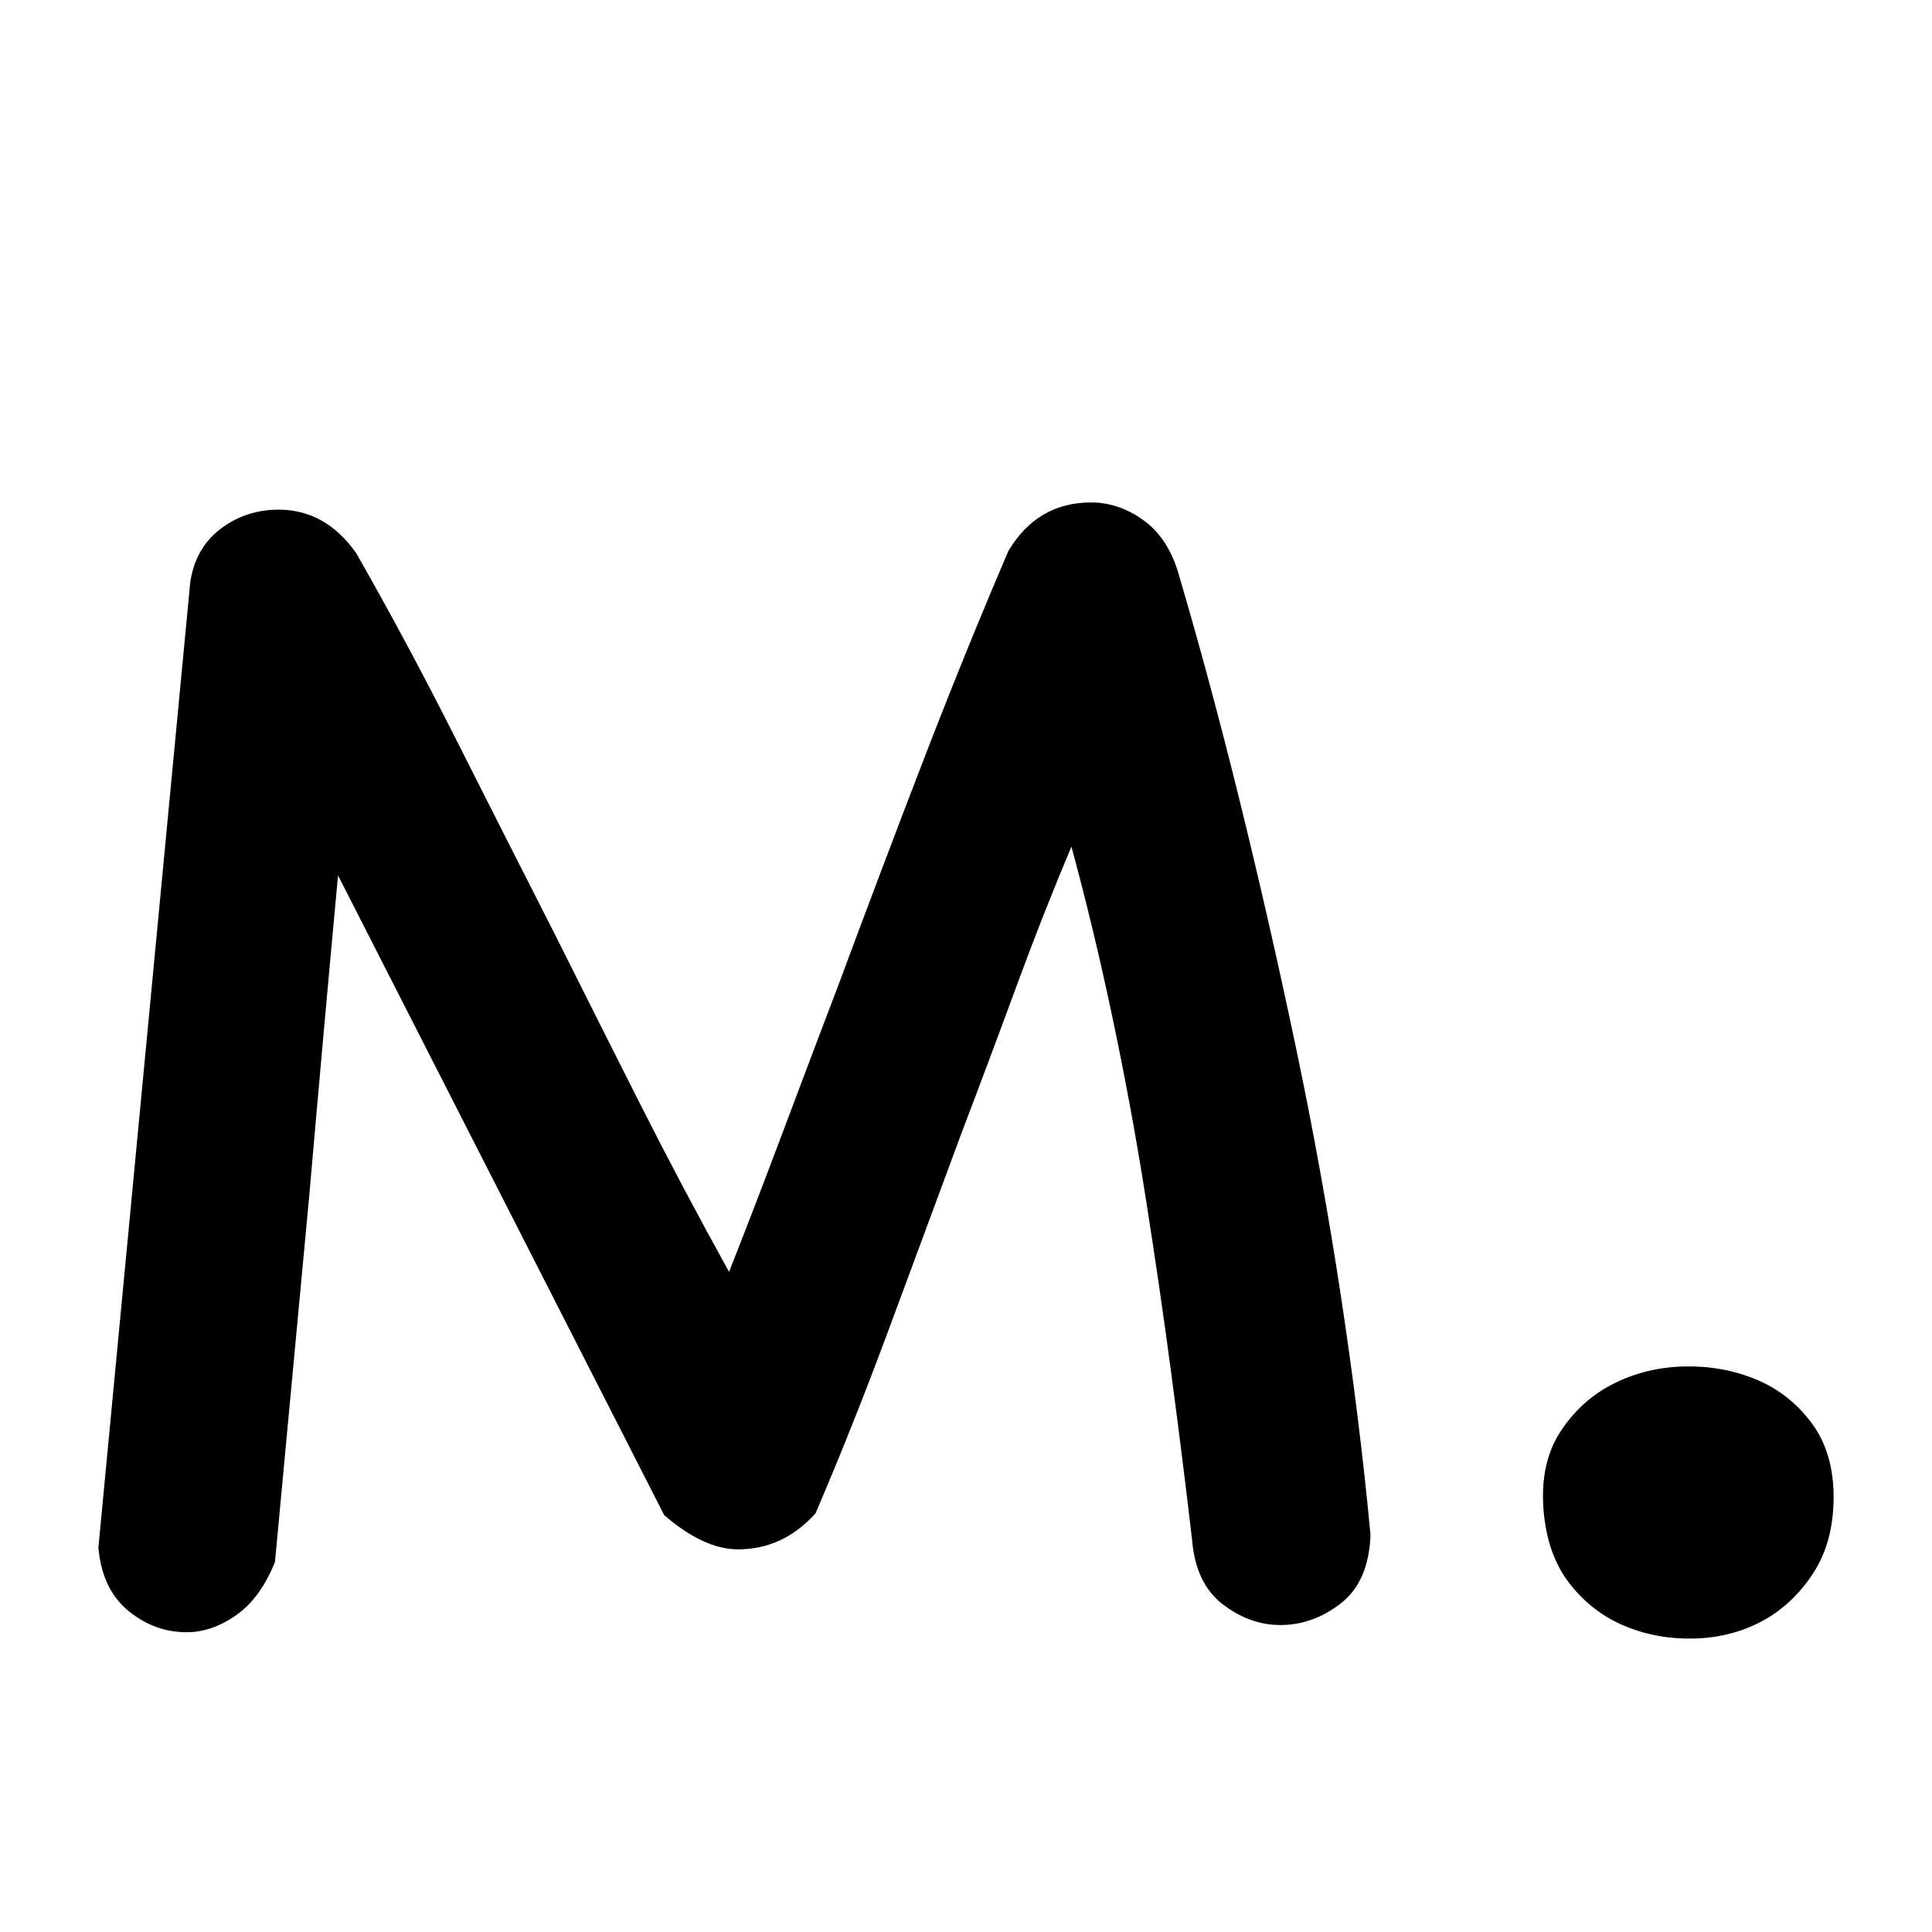
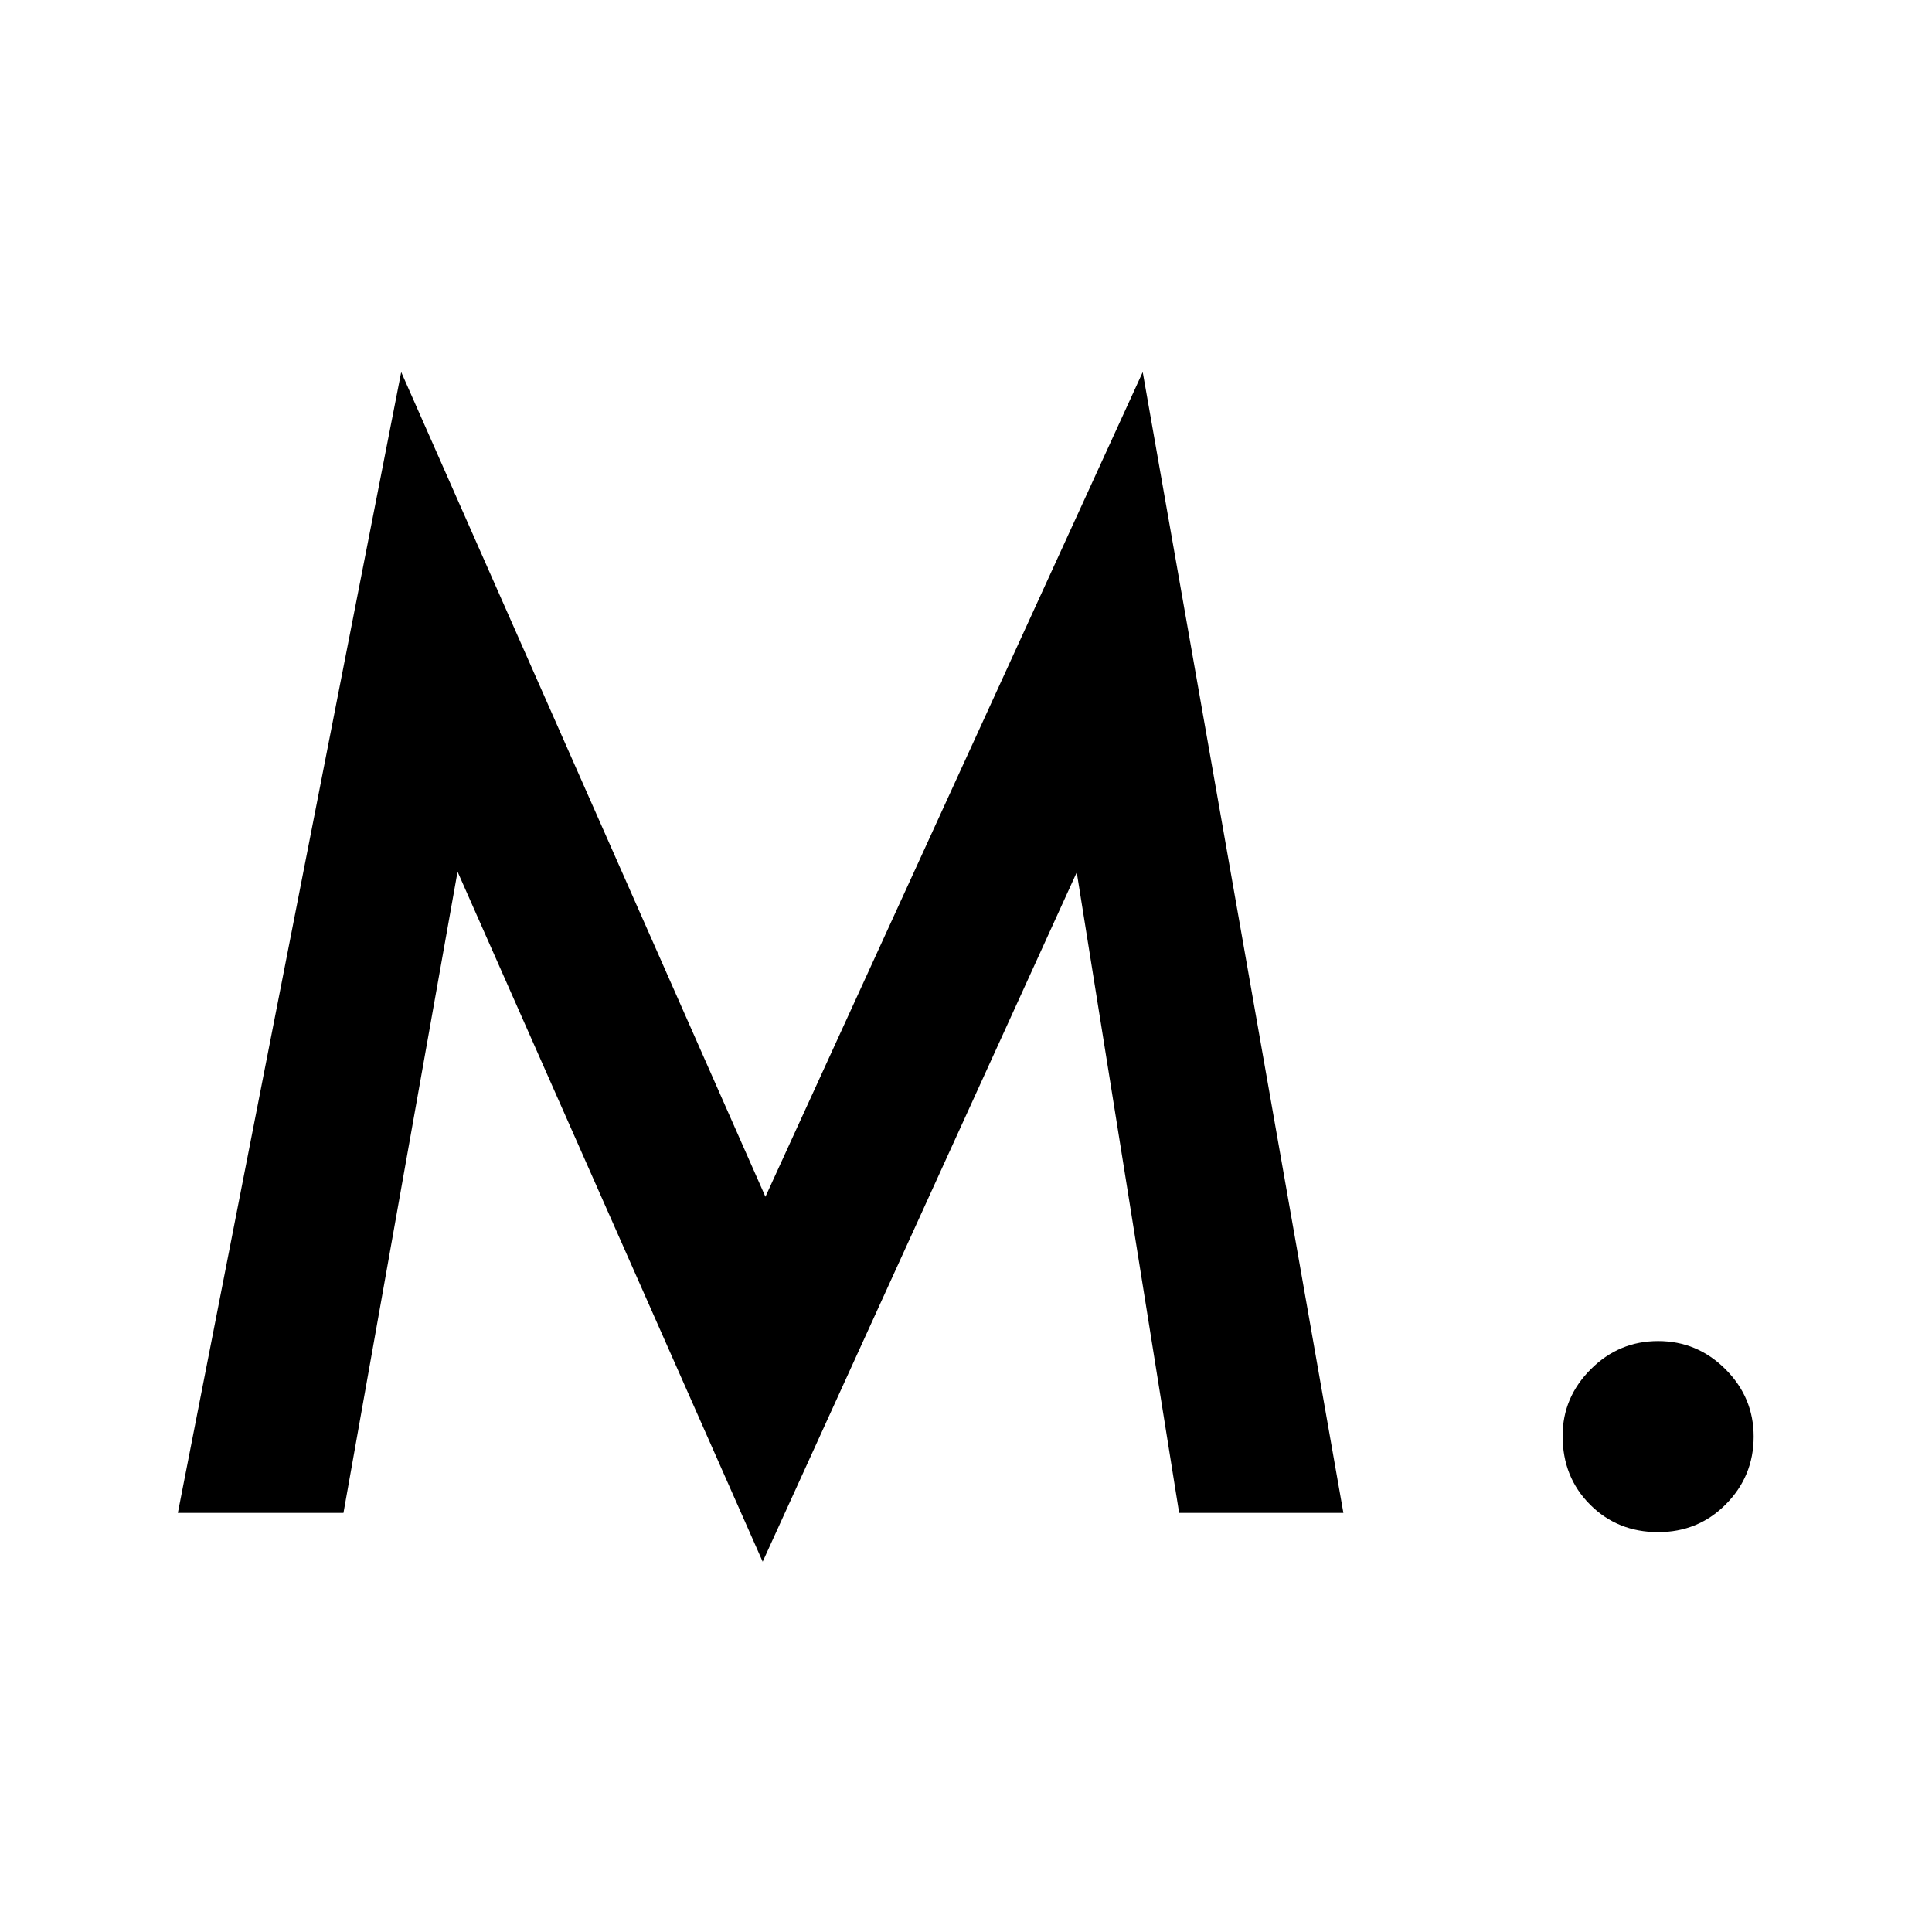
<svg xmlns="http://www.w3.org/2000/svg" width="1080" height="1080" viewBox="0 0 1080 1080">
-   <path id="M" fill="currentColor" fill-rule="evenodd" stroke="none" d="M 1025 836.886 C 1025 853.674 1021.139 867.944 1013.416 879.695 C 1005.694 891.447 996.125 900.344 984.709 906.388 C 973.293 912.431 960.703 915.621 946.937 915.957 C 933.171 916.293 920.244 913.942 908.157 908.906 C 896.07 903.87 885.829 895.979 877.435 885.235 C 869.041 874.491 864.173 860.725 862.83 843.937 C 861.487 826.478 864.676 811.872 872.399 800.121 C 880.121 788.37 890.026 779.472 902.113 773.428 C 914.201 767.385 927.295 764.195 941.397 763.859 C 955.499 763.524 968.761 765.874 981.184 770.91 C 993.607 775.947 1004.015 784.005 1012.409 795.085 C 1020.803 806.165 1025 820.098 1025 836.886 Z M 766.132 858.039 C 765.46 875.498 759.92 888.257 749.512 896.315 C 739.103 904.373 727.856 908.402 715.769 908.402 C 704.353 908.402 693.609 904.541 683.536 896.819 C 673.463 889.096 667.755 877.177 666.412 861.061 C 663.055 832.185 659.194 801.296 654.829 768.392 C 650.464 735.488 645.595 702.08 640.223 668.169 C 634.851 634.257 628.64 600.682 621.589 567.442 C 614.538 534.202 606.983 502.809 598.925 473.262 C 588.181 498.78 577.94 524.801 568.203 551.326 C 558.467 577.85 548.226 605.214 537.482 633.418 C 524.052 669.68 510.622 705.941 497.191 742.203 C 483.761 778.465 469.995 813.047 455.893 845.952 C 443.806 859.382 429.368 866.097 412.581 866.097 C 399.822 866.097 386.056 859.718 371.282 846.959 L 188.967 489.378 C 186.281 518.254 183.595 547.632 180.909 577.515 C 178.223 607.397 175.537 637.783 172.85 668.672 L 153.712 873.148 C 148.34 886.578 141.122 896.483 132.056 902.862 C 122.991 909.242 113.757 912.431 104.356 912.431 C 92.269 912.431 81.357 908.402 71.62 900.344 C 61.883 892.286 56.343 880.535 55 865.09 L 106.371 325.194 C 108.385 312.435 114.093 302.53 123.494 295.479 C 132.895 288.428 143.64 284.903 155.727 284.903 C 173.186 284.903 187.624 292.961 199.04 309.077 C 217.842 341.982 236.308 376.396 254.439 412.322 C 272.57 448.249 291.037 484.678 309.839 521.611 C 327.298 556.53 343.582 588.93 358.692 618.812 C 373.801 648.695 390.085 679.417 407.544 710.978 C 417.617 685.46 427.689 659.271 437.762 632.411 C 447.835 605.55 458.243 578.018 468.988 549.815 C 484.432 508.181 500.045 466.883 515.826 425.921 C 531.606 384.958 547.555 345.675 563.671 308.07 C 574.415 289.939 589.86 280.874 610.005 280.874 C 620.078 280.874 629.647 284.064 638.712 290.443 C 647.778 296.822 654.325 306.391 658.354 319.15 C 670.441 360.112 682.025 403.089 693.105 448.081 C 704.185 493.072 714.593 538.734 724.33 585.069 C 734.067 631.404 742.461 677.738 749.512 724.072 C 756.563 770.407 762.103 815.062 766.132 858.039 Z" />
+   <path id="M" fill="#000000" fill-rule="evenodd" stroke="none" visibility="hidden" d="M 1025 836.886 C 1025 853.674 1021.139 867.944 1013.416 879.695 C 1005.694 891.447 996.125 900.344 984.709 906.388 C 973.293 912.431 960.703 915.621 946.937 915.957 C 933.171 916.293 920.244 913.942 908.157 908.906 C 896.07 903.87 885.829 895.979 877.435 885.235 C 869.041 874.491 864.173 860.725 862.83 843.937 C 861.487 826.478 864.676 811.872 872.399 800.121 C 880.121 788.37 890.026 779.472 902.113 773.428 C 914.201 767.385 927.295 764.195 941.397 763.859 C 955.499 763.524 968.761 765.874 981.184 770.91 C 993.607 775.947 1004.015 784.005 1012.409 795.085 C 1020.803 806.165 1025 820.098 1025 836.886 Z M 766.132 858.039 C 765.46 875.498 759.92 888.257 749.512 896.315 C 739.103 904.373 727.856 908.402 715.769 908.402 C 704.353 908.402 693.609 904.541 683.536 896.819 C 673.463 889.096 667.755 877.177 666.412 861.061 C 663.055 832.185 659.194 801.296 654.829 768.392 C 650.464 735.488 645.595 702.08 640.223 668.169 C 634.851 634.257 628.64 600.682 621.589 567.442 C 614.538 534.202 606.983 502.809 598.925 473.262 C 588.181 498.78 577.94 524.801 568.203 551.326 C 558.467 577.85 548.226 605.214 537.482 633.418 C 524.052 669.68 510.622 705.941 497.191 742.203 C 483.761 778.465 469.995 813.047 455.893 845.952 C 443.806 859.382 429.368 866.097 412.581 866.097 C 399.822 866.097 386.056 859.718 371.282 846.959 L 188.967 489.378 C 186.281 518.254 183.595 547.632 180.909 577.515 C 178.223 607.397 175.537 637.783 172.85 668.672 L 153.712 873.148 C 148.34 886.578 141.122 896.483 132.056 902.862 C 122.991 909.242 113.757 912.431 104.356 912.431 C 92.269 912.431 81.357 908.402 71.62 900.344 C 61.883 892.286 56.343 880.535 55 865.09 L 106.371 325.194 C 108.385 312.435 114.093 302.53 123.494 295.479 C 132.895 288.428 143.64 284.903 155.727 284.903 C 173.186 284.903 187.624 292.961 199.04 309.077 C 217.842 341.982 236.308 376.396 254.439 412.322 C 272.57 448.249 291.037 484.678 309.839 521.611 C 327.298 556.53 343.582 588.93 358.692 618.812 C 373.801 648.695 390.085 679.417 407.544 710.978 C 417.617 685.46 427.689 659.271 437.762 632.411 C 447.835 605.55 458.243 578.018 468.988 549.815 C 484.432 508.181 500.045 466.883 515.826 425.921 C 531.606 384.958 547.555 345.675 563.671 308.07 C 574.415 289.939 589.86 280.874 610.005 280.874 C 620.078 280.874 629.647 284.064 638.712 290.443 C 647.778 296.822 654.325 306.391 658.354 319.15 C 670.441 360.112 682.025 403.089 693.105 448.081 C 704.185 493.072 714.593 538.734 724.33 585.069 C 734.067 631.404 742.461 677.738 749.512 724.072 C 756.563 770.407 762.103 815.062 766.132 858.039 Z" />
+   <path id="path1" fill="#000000" fill-rule="evenodd" stroke="none" d="M 873.508 802.683 C 873.508 788.341 878.758 775.92 889.259 765.419 C 899.759 754.919 912.309 749.668 926.907 749.668 C 941.505 749.668 954.054 754.919 964.555 765.419 C 975.055 775.92 980.305 788.469 980.305 803.067 C 980.305 817.921 975.055 830.598 964.555 841.099 C 954.31 851.343 941.761 856.465 926.907 856.465 C 911.796 856.465 899.119 851.343 888.875 841.099 C 878.63 830.855 873.508 818.049 873.508 802.683 Z M 99.422 845.709 L 224.275 208 L 427.88 668.994 L 638.785 208 L 750.961 845.709 L 659.146 845.709 L 601.906 487.67 L 426.344 872.984 L 255.776 487.286 L 192.005 845.709 Z" />
</svg>
